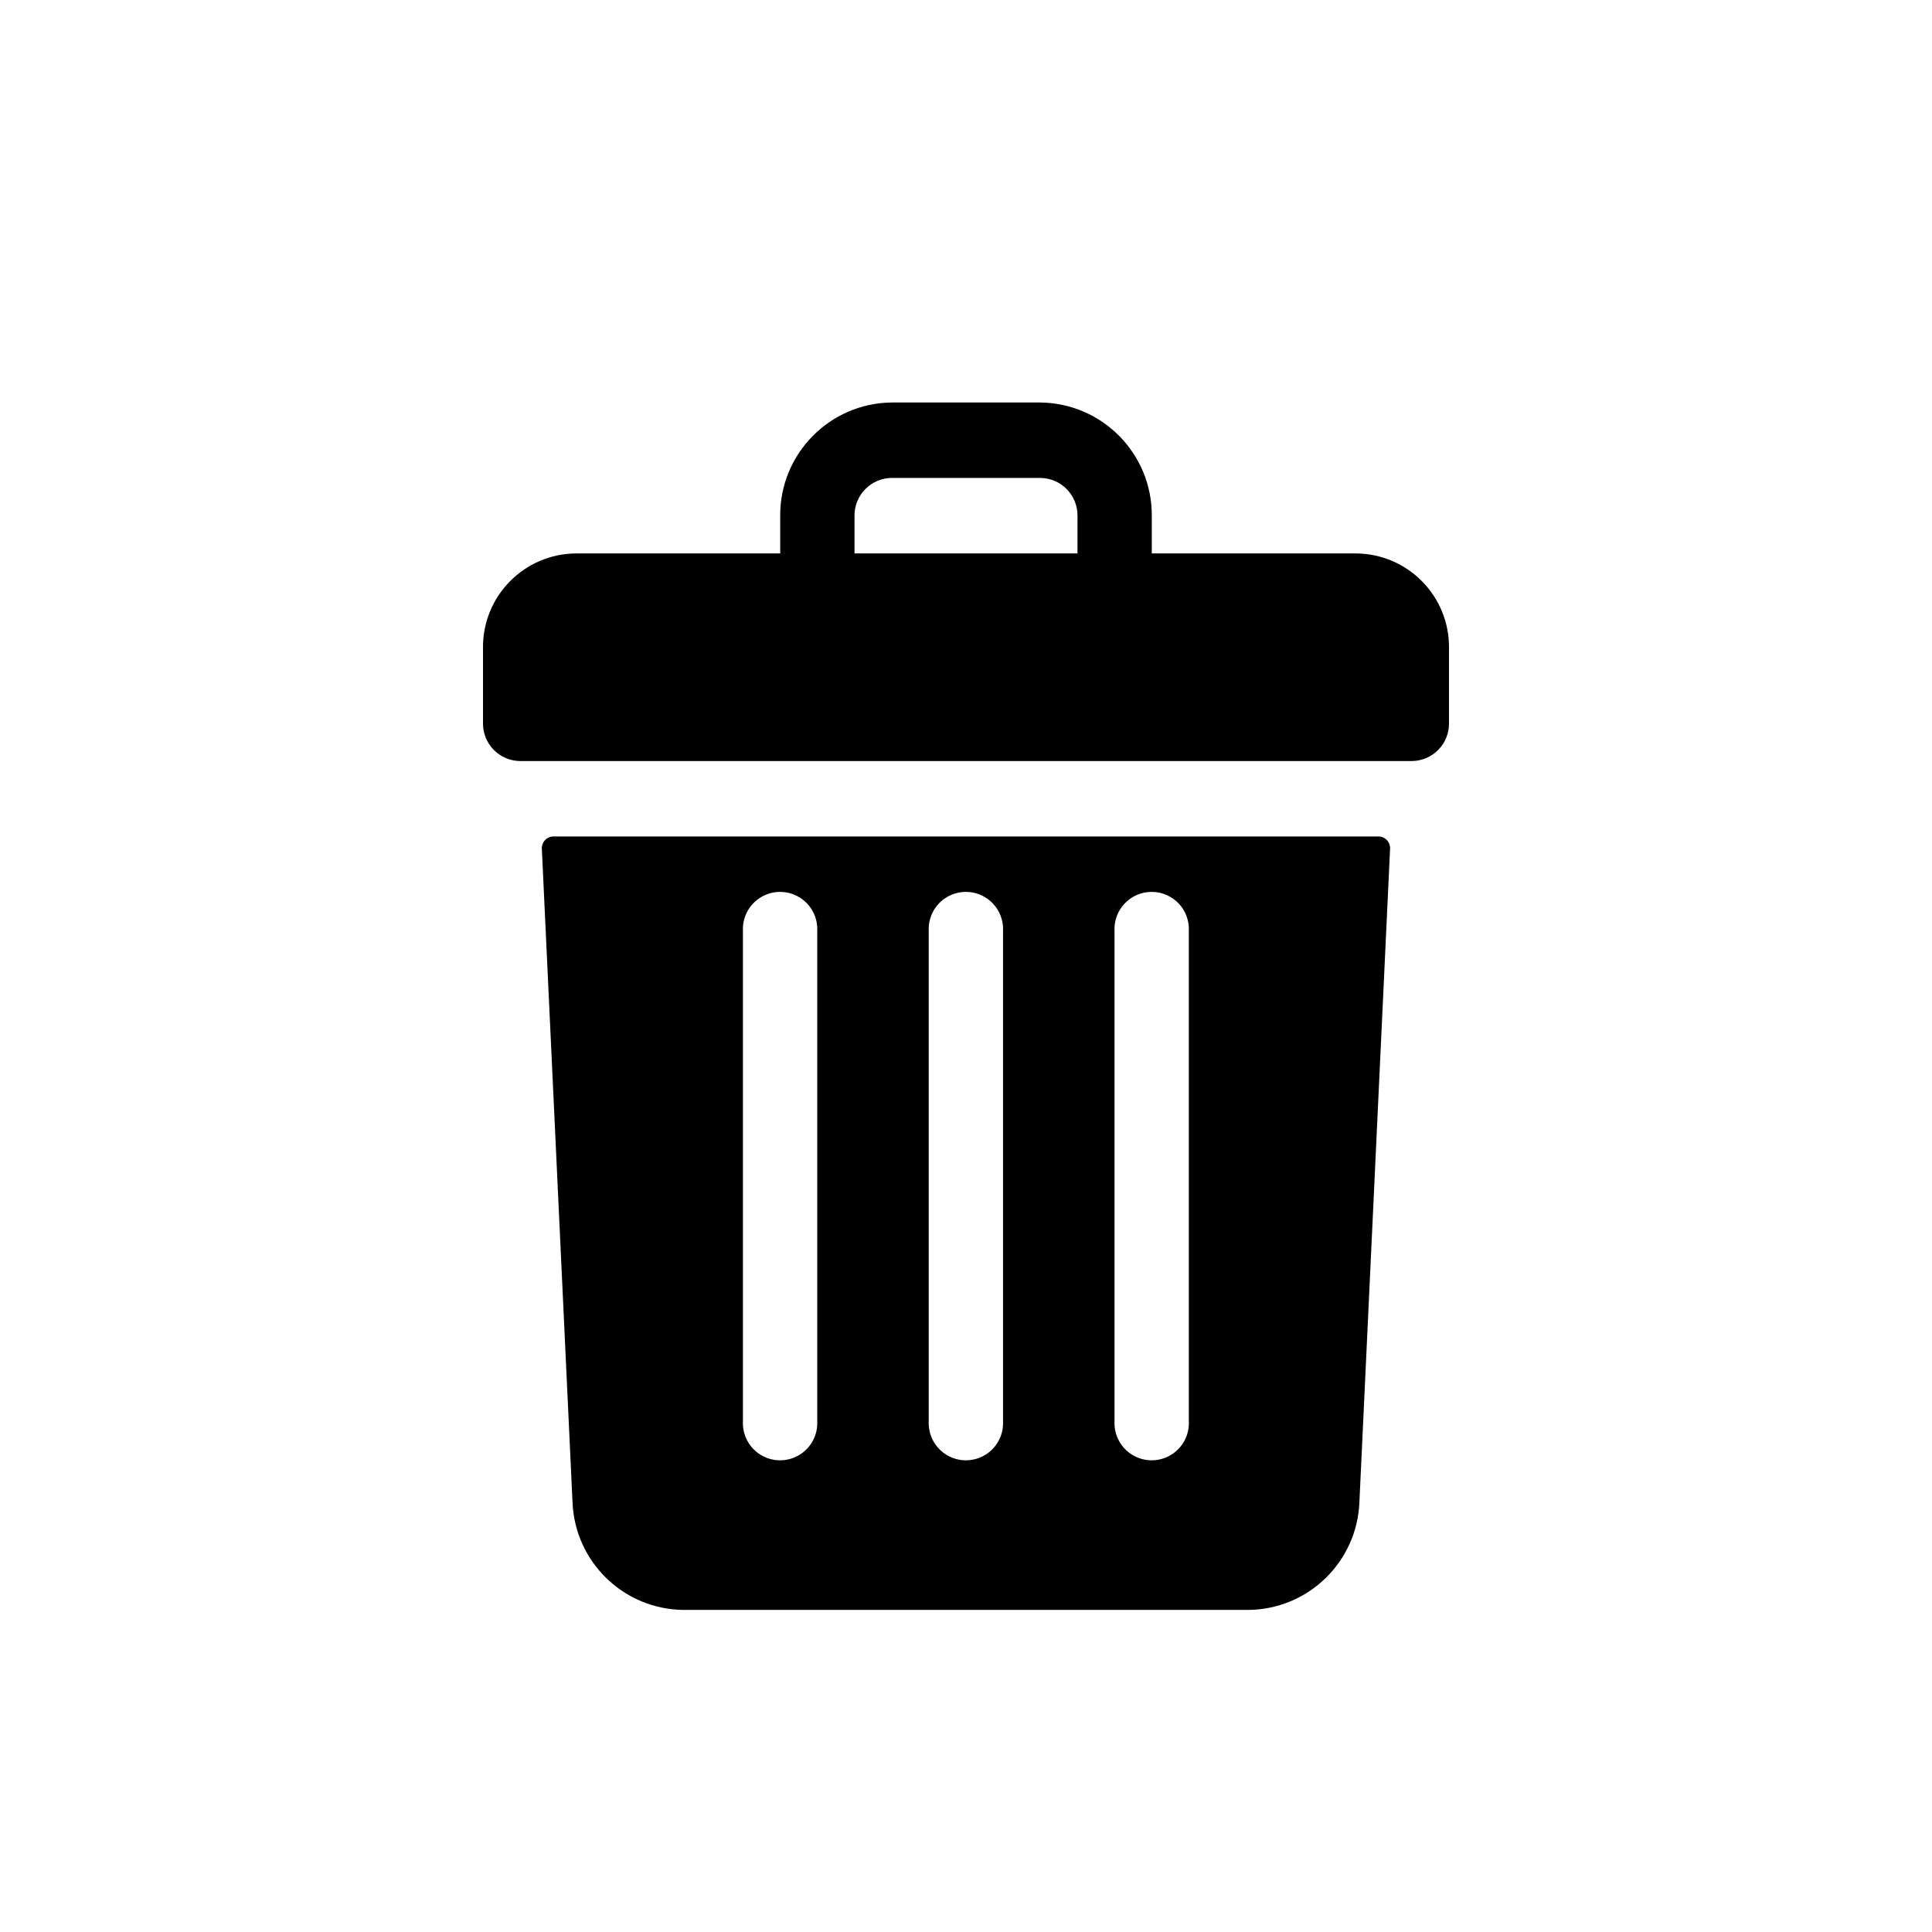
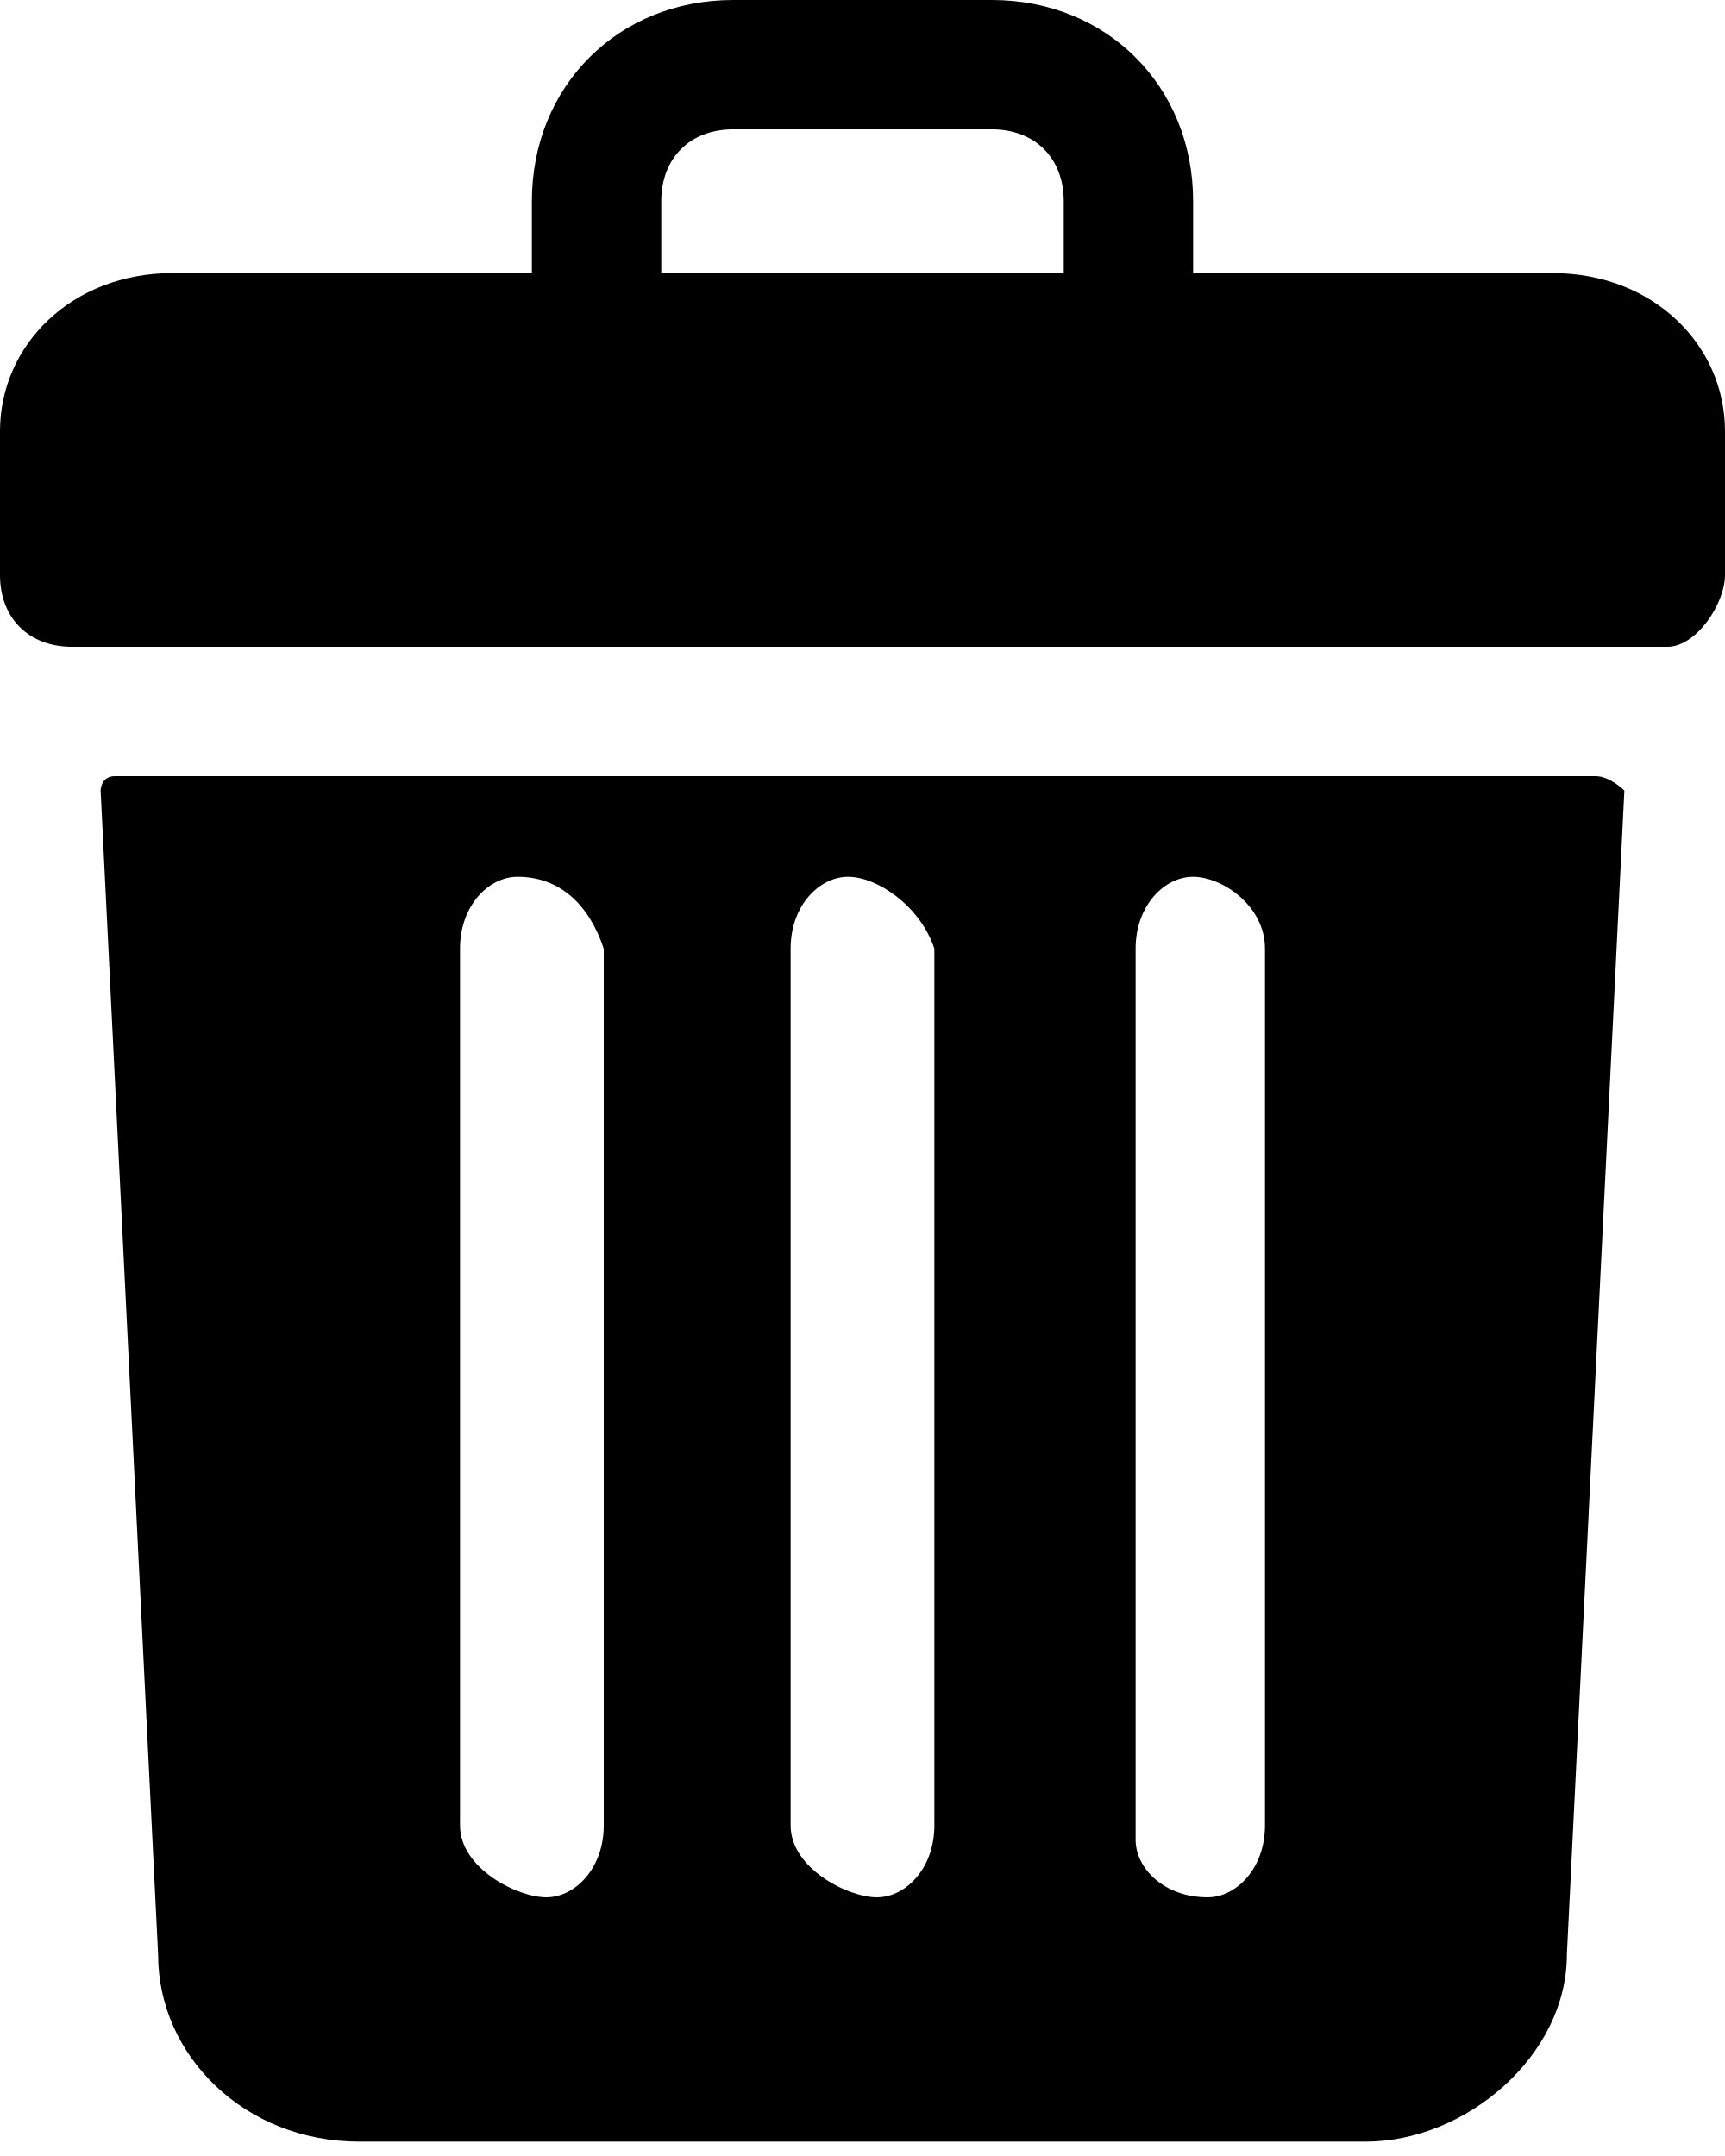
- <svg xmlns="http://www.w3.org/2000/svg" id="Component_148_1" data-name="Component 148 – 1" width="24" height="24" viewBox="0 0 24 24">
-   <rect id="Rectangle_918" data-name="Rectangle 918" width="24" height="24" fill="none" />
-   <g id="trash" transform="translate(-42 5)">
-     <path id="Path_1942" data-name="Path 1942" d="M58.846,1.875H56.308V1.406A1.4,1.4,0,0,0,54.923,0H53.077a1.4,1.4,0,0,0-1.385,1.406v.469H49.154A1.163,1.163,0,0,0,48,3.047v.938a.465.465,0,0,0,.462.469H59.538A.465.465,0,0,0,60,3.984V3.047A1.163,1.163,0,0,0,58.846,1.875Zm-6.231-.469a.466.466,0,0,1,.462-.469h1.846a.466.466,0,0,1,.462.469v.469H52.615Z" fill="currentColor" />
-     <path id="Path_1943" data-name="Path 1943" d="M73.508,184a.145.145,0,0,0-.144.153l.381,8.116a1.393,1.393,0,0,0,1.383,1.339h7.009a1.393,1.393,0,0,0,1.383-1.339l.381-8.116a.145.145,0,0,0-.144-.153Zm6.97,1.172a.462.462,0,1,1,.923,0v6.094a.462.462,0,1,1-.923,0Zm-2.308,0a.462.462,0,1,1,.923,0v6.094a.462.462,0,1,1-.923,0Zm-2.308,0a.462.462,0,1,1,.923,0v6.094a.462.462,0,1,1-.923,0Z" transform="translate(-24.633 -178.609)" fill="currentColor" />
-   </g>
+ <svg xmlns="http://www.w3.org/2000/svg" viewBox="0 0 12 15" xml:space="preserve">
+   <path fill="currentColor" d="M10.8 1.9H8.3v-.5C8.3.6 7.7 0 6.9 0H5.1c-.8 0-1.4.6-1.4 1.4v.5H1.2C.5 1.9 0 2.4 0 3v1c0 .3.2.5.5.5h11.1c.2 0 .4-.3.4-.5V3c0-.6-.5-1.1-1.2-1.1zm-3.4 0H4.6v-.5c0-.3.2-.5.5-.5h1.8c.3 0 .5.2.5.5v.5zM11.1 5.4H.8c-.1 0-.1.1-.1.1l.4 8.1c0 .7.6 1.3 1.4 1.3h7c.7 0 1.4-.6 1.4-1.3l.4-8.1s-.1-.1-.2-.1zM4.2 6.6v6.1c0 .3-.2.5-.4.5s-.6-.2-.6-.5V6.6c0-.3.2-.5.4-.5.3 0 .5.2.6.5 0-.1 0-.1 0 0zm2.3 0v6.1c0 .3-.2.5-.4.5s-.6-.2-.6-.5V6.6c0-.3.2-.5.4-.5s.5.2.6.5c0-.1 0-.1 0 0zm2.3 0v6.1c0 .3-.2.5-.4.5-.3 0-.5-.2-.5-.4V6.6c0-.3.2-.5.4-.5s.5.2.5.5c0-.1 0-.1 0 0z" />
</svg>
